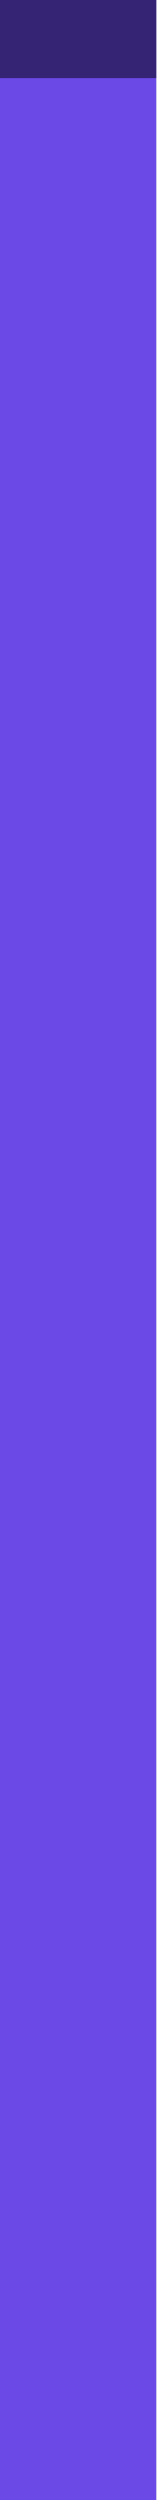
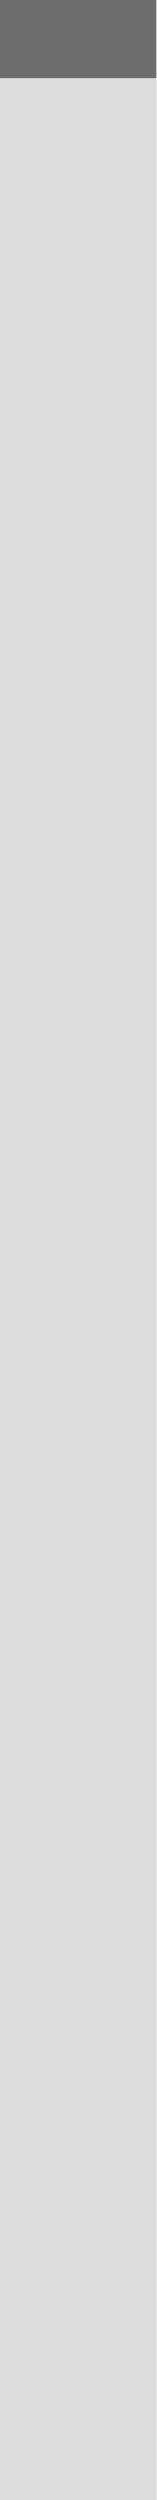
<svg xmlns="http://www.w3.org/2000/svg" id="svg6" version="1.1" viewBox="0 0 2 32" height="32" width="2">
  <defs id="defs10" />
-   <rect fill="#E0E0E0" style="fill:#6b49e6;fill-opacity:1" id="rect2" height="32" width="2" />
+   <rect fill="#E0E0E0" style="fill:#dbdbdb;fill-opacity:1" id="rect2" height="32" width="2" />
  <rect style="fill:#000000;fill-opacity:1;opacity:0.5" fill="#FFFFFF" fill-opacity="0.4" id="rect4" height="1" width="2" />
</svg>
